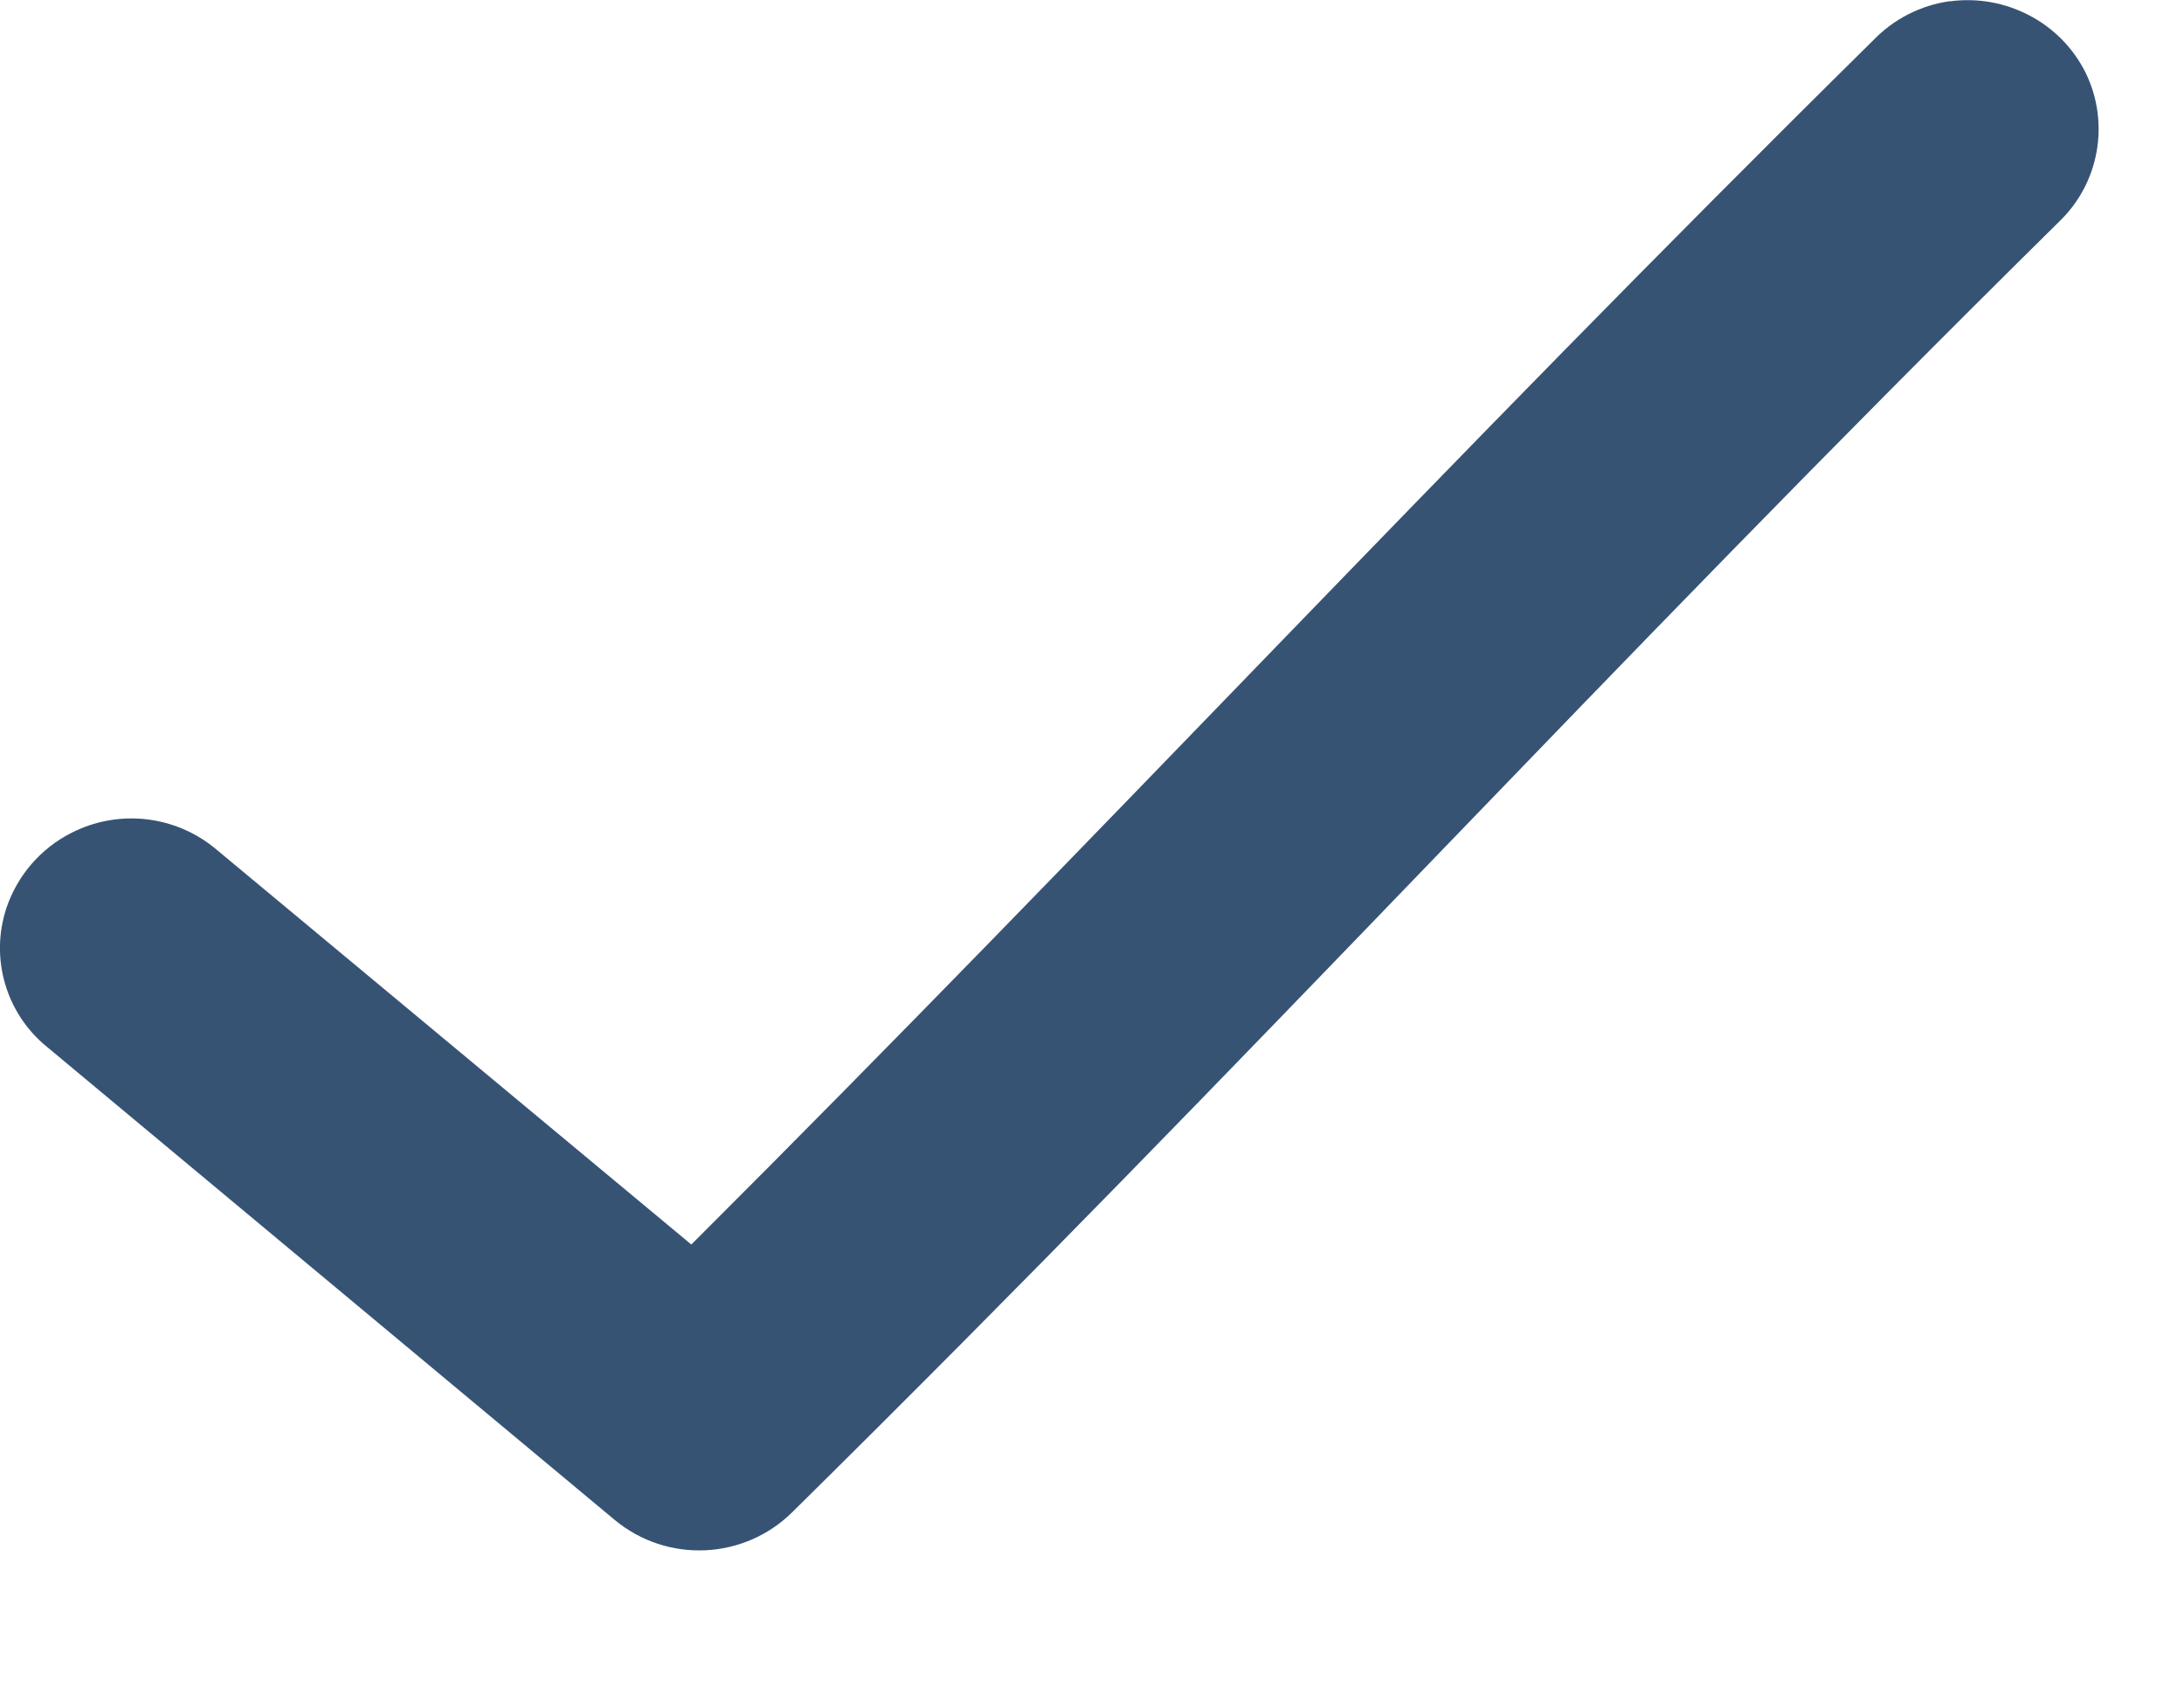
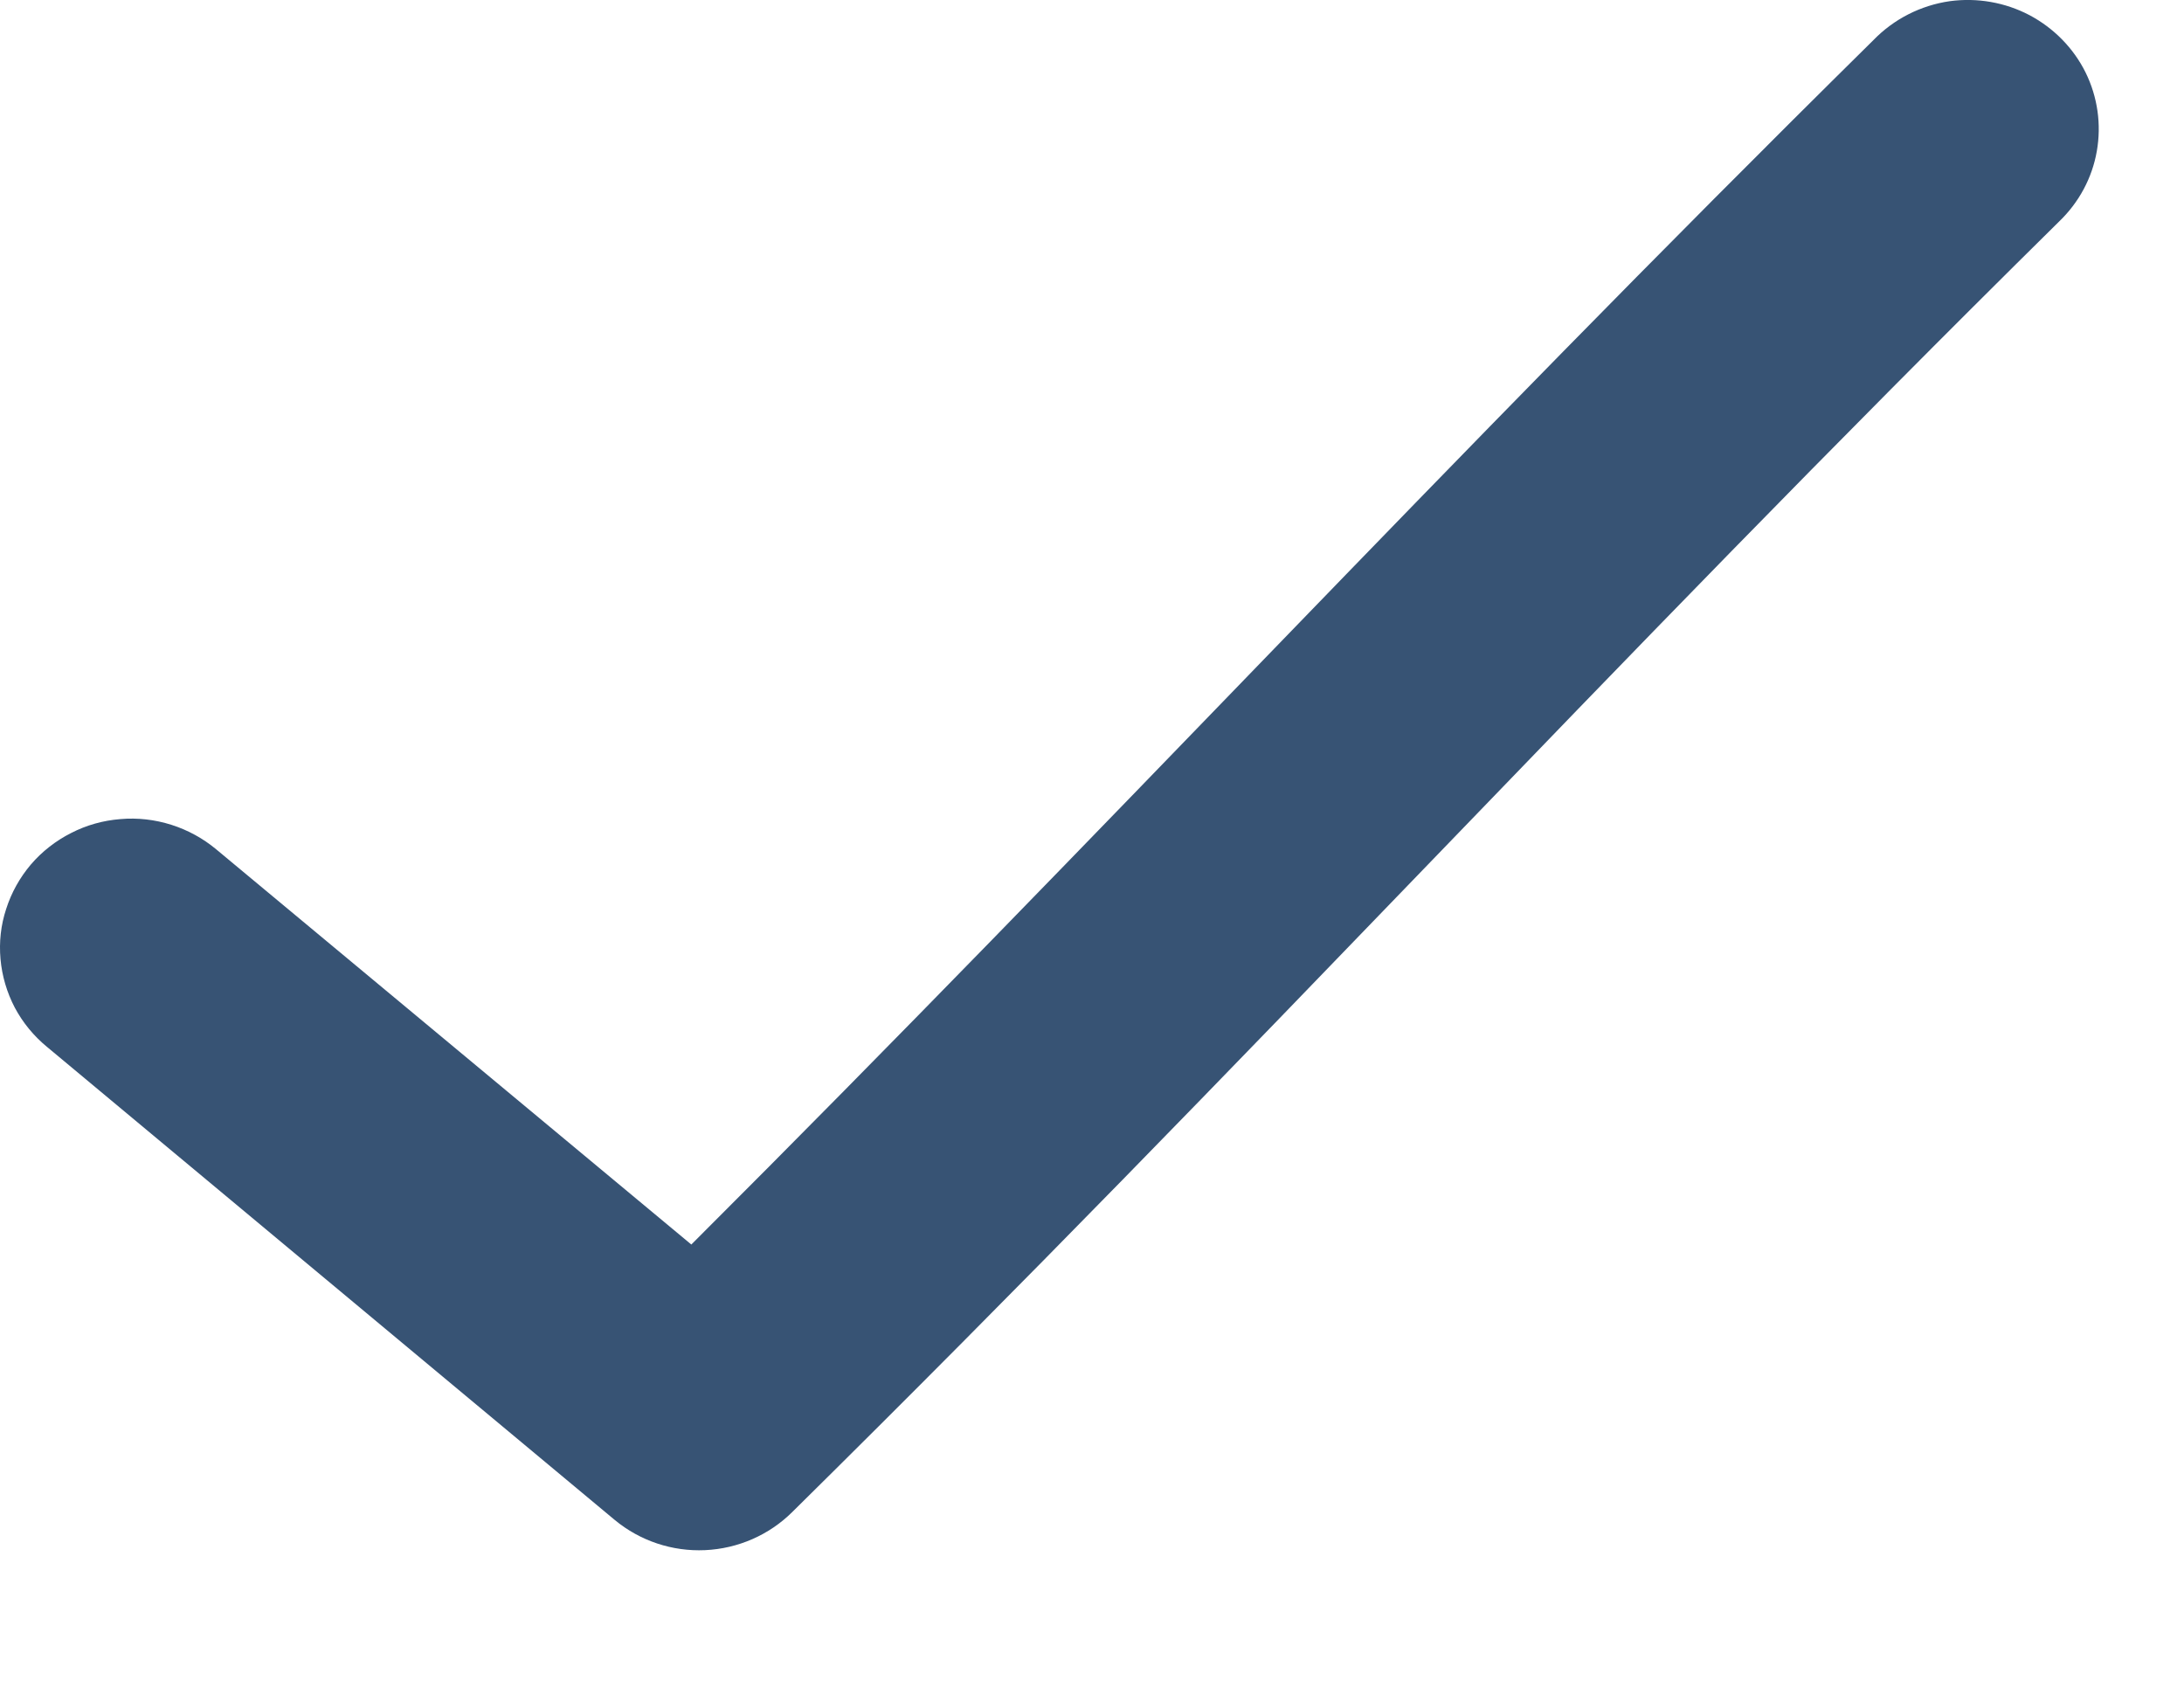
- <svg xmlns="http://www.w3.org/2000/svg" width="13" height="10" fill="none">
-   <path d="M11.606.007a.784.784 0 0 0-.455.232C8.548 2.808 6.599 4.928 4.115 7.407L1.287 5.055a.785.785 0 0 0-.864-.097.78.78 0 0 0-.386.45.758.758 0 0 0 .243.823l3.38 2.816A.788.788 0 0 0 4.716 9c2.79-2.752 4.783-4.96 7.54-7.68a.764.764 0 0 0 .158-.888.774.774 0 0 0-.334-.34.79.79 0 0 0-.474-.084z" fill="#375374" />
+ <svg xmlns="http://www.w3.org/2000/svg" width="13" height="10" viewBox="0 0 13 10" fill="none">
+   <path d="M11.606 0.007C11.432 0.032 11.272 0.114 11.151 0.239C8.548 2.808 6.599 4.928 4.115 7.407L1.287 5.055C1.209 4.99 1.118 4.94 1.02 4.909C0.922 4.878 0.819 4.866 0.717 4.875C0.614 4.883 0.514 4.911 0.423 4.958C0.332 5.004 0.25 5.068 0.184 5.145C0.118 5.223 0.068 5.312 0.037 5.409C0.005 5.505 -0.006 5.607 0.003 5.708C0.012 5.809 0.041 5.907 0.088 5.997C0.136 6.087 0.201 6.166 0.28 6.231L3.66 9.047C3.81 9.171 4.002 9.235 4.197 9.226C4.393 9.217 4.578 9.136 4.716 8.999C7.505 6.247 9.499 4.04 12.256 1.319C12.374 1.206 12.453 1.06 12.481 0.9C12.509 0.741 12.486 0.577 12.414 0.431C12.342 0.286 12.225 0.167 12.08 0.09C11.935 0.014 11.769 -0.015 11.606 0.007Z" fill="#375374" />
</svg>
